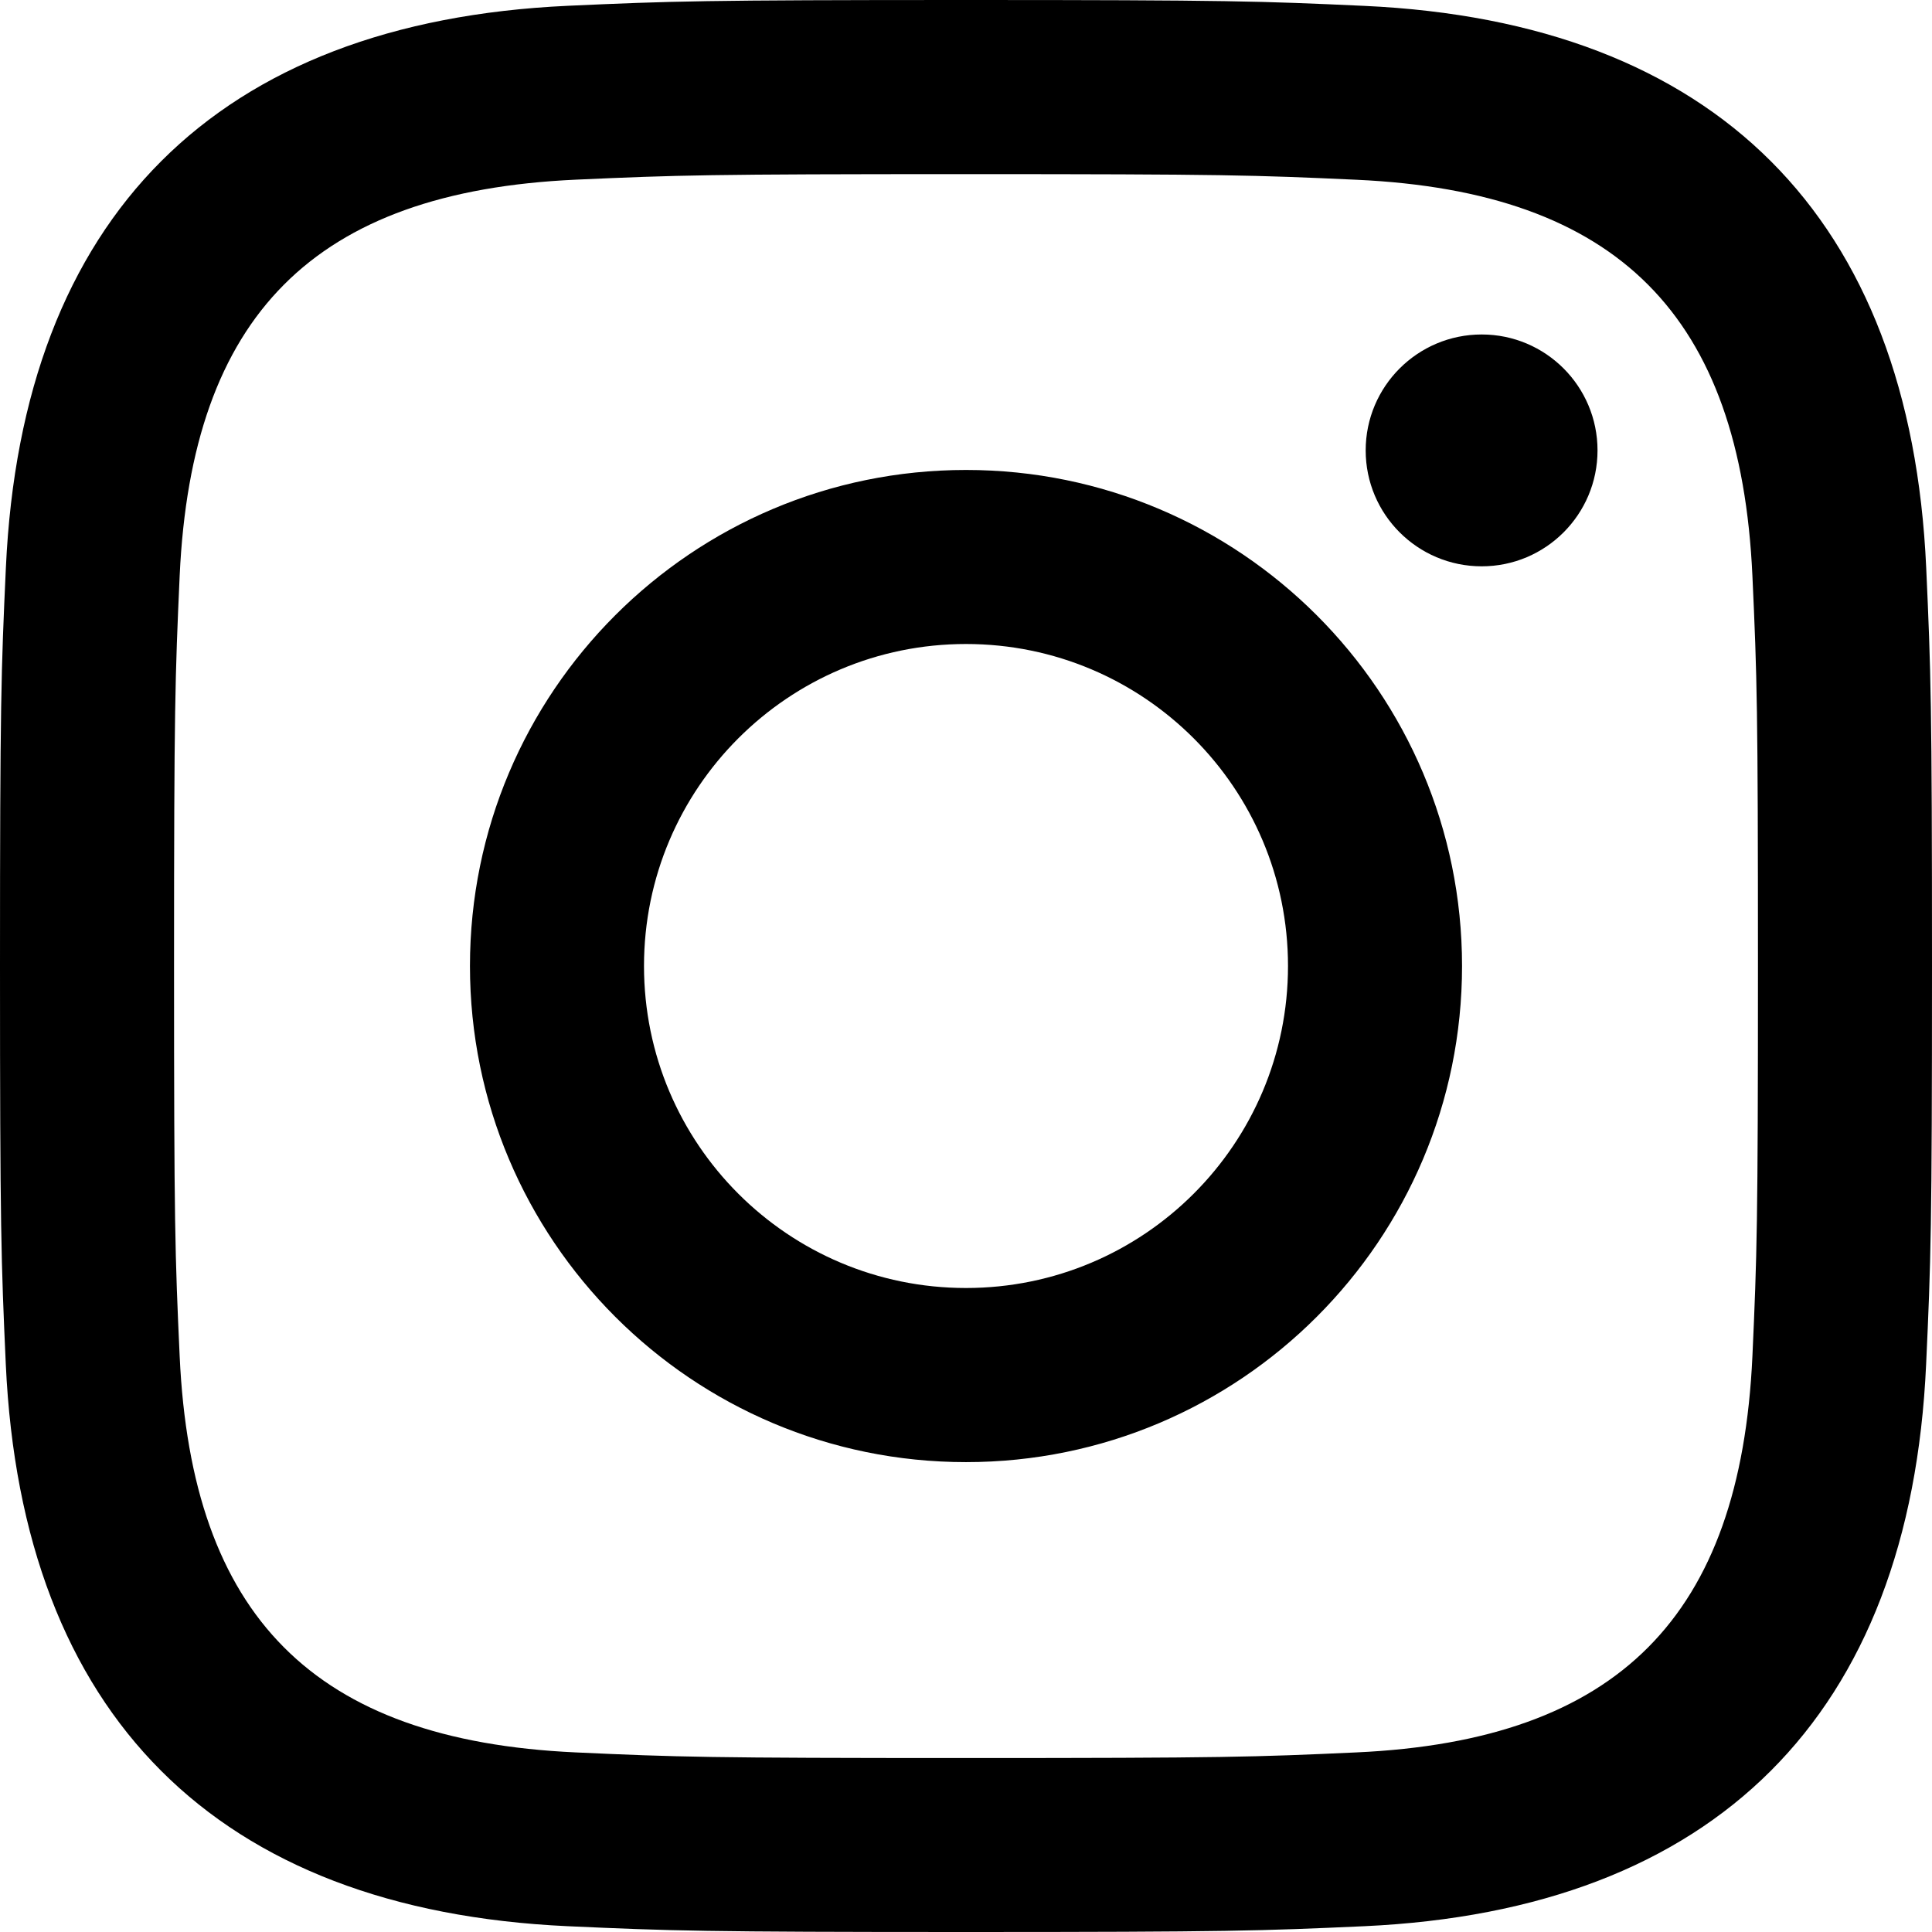
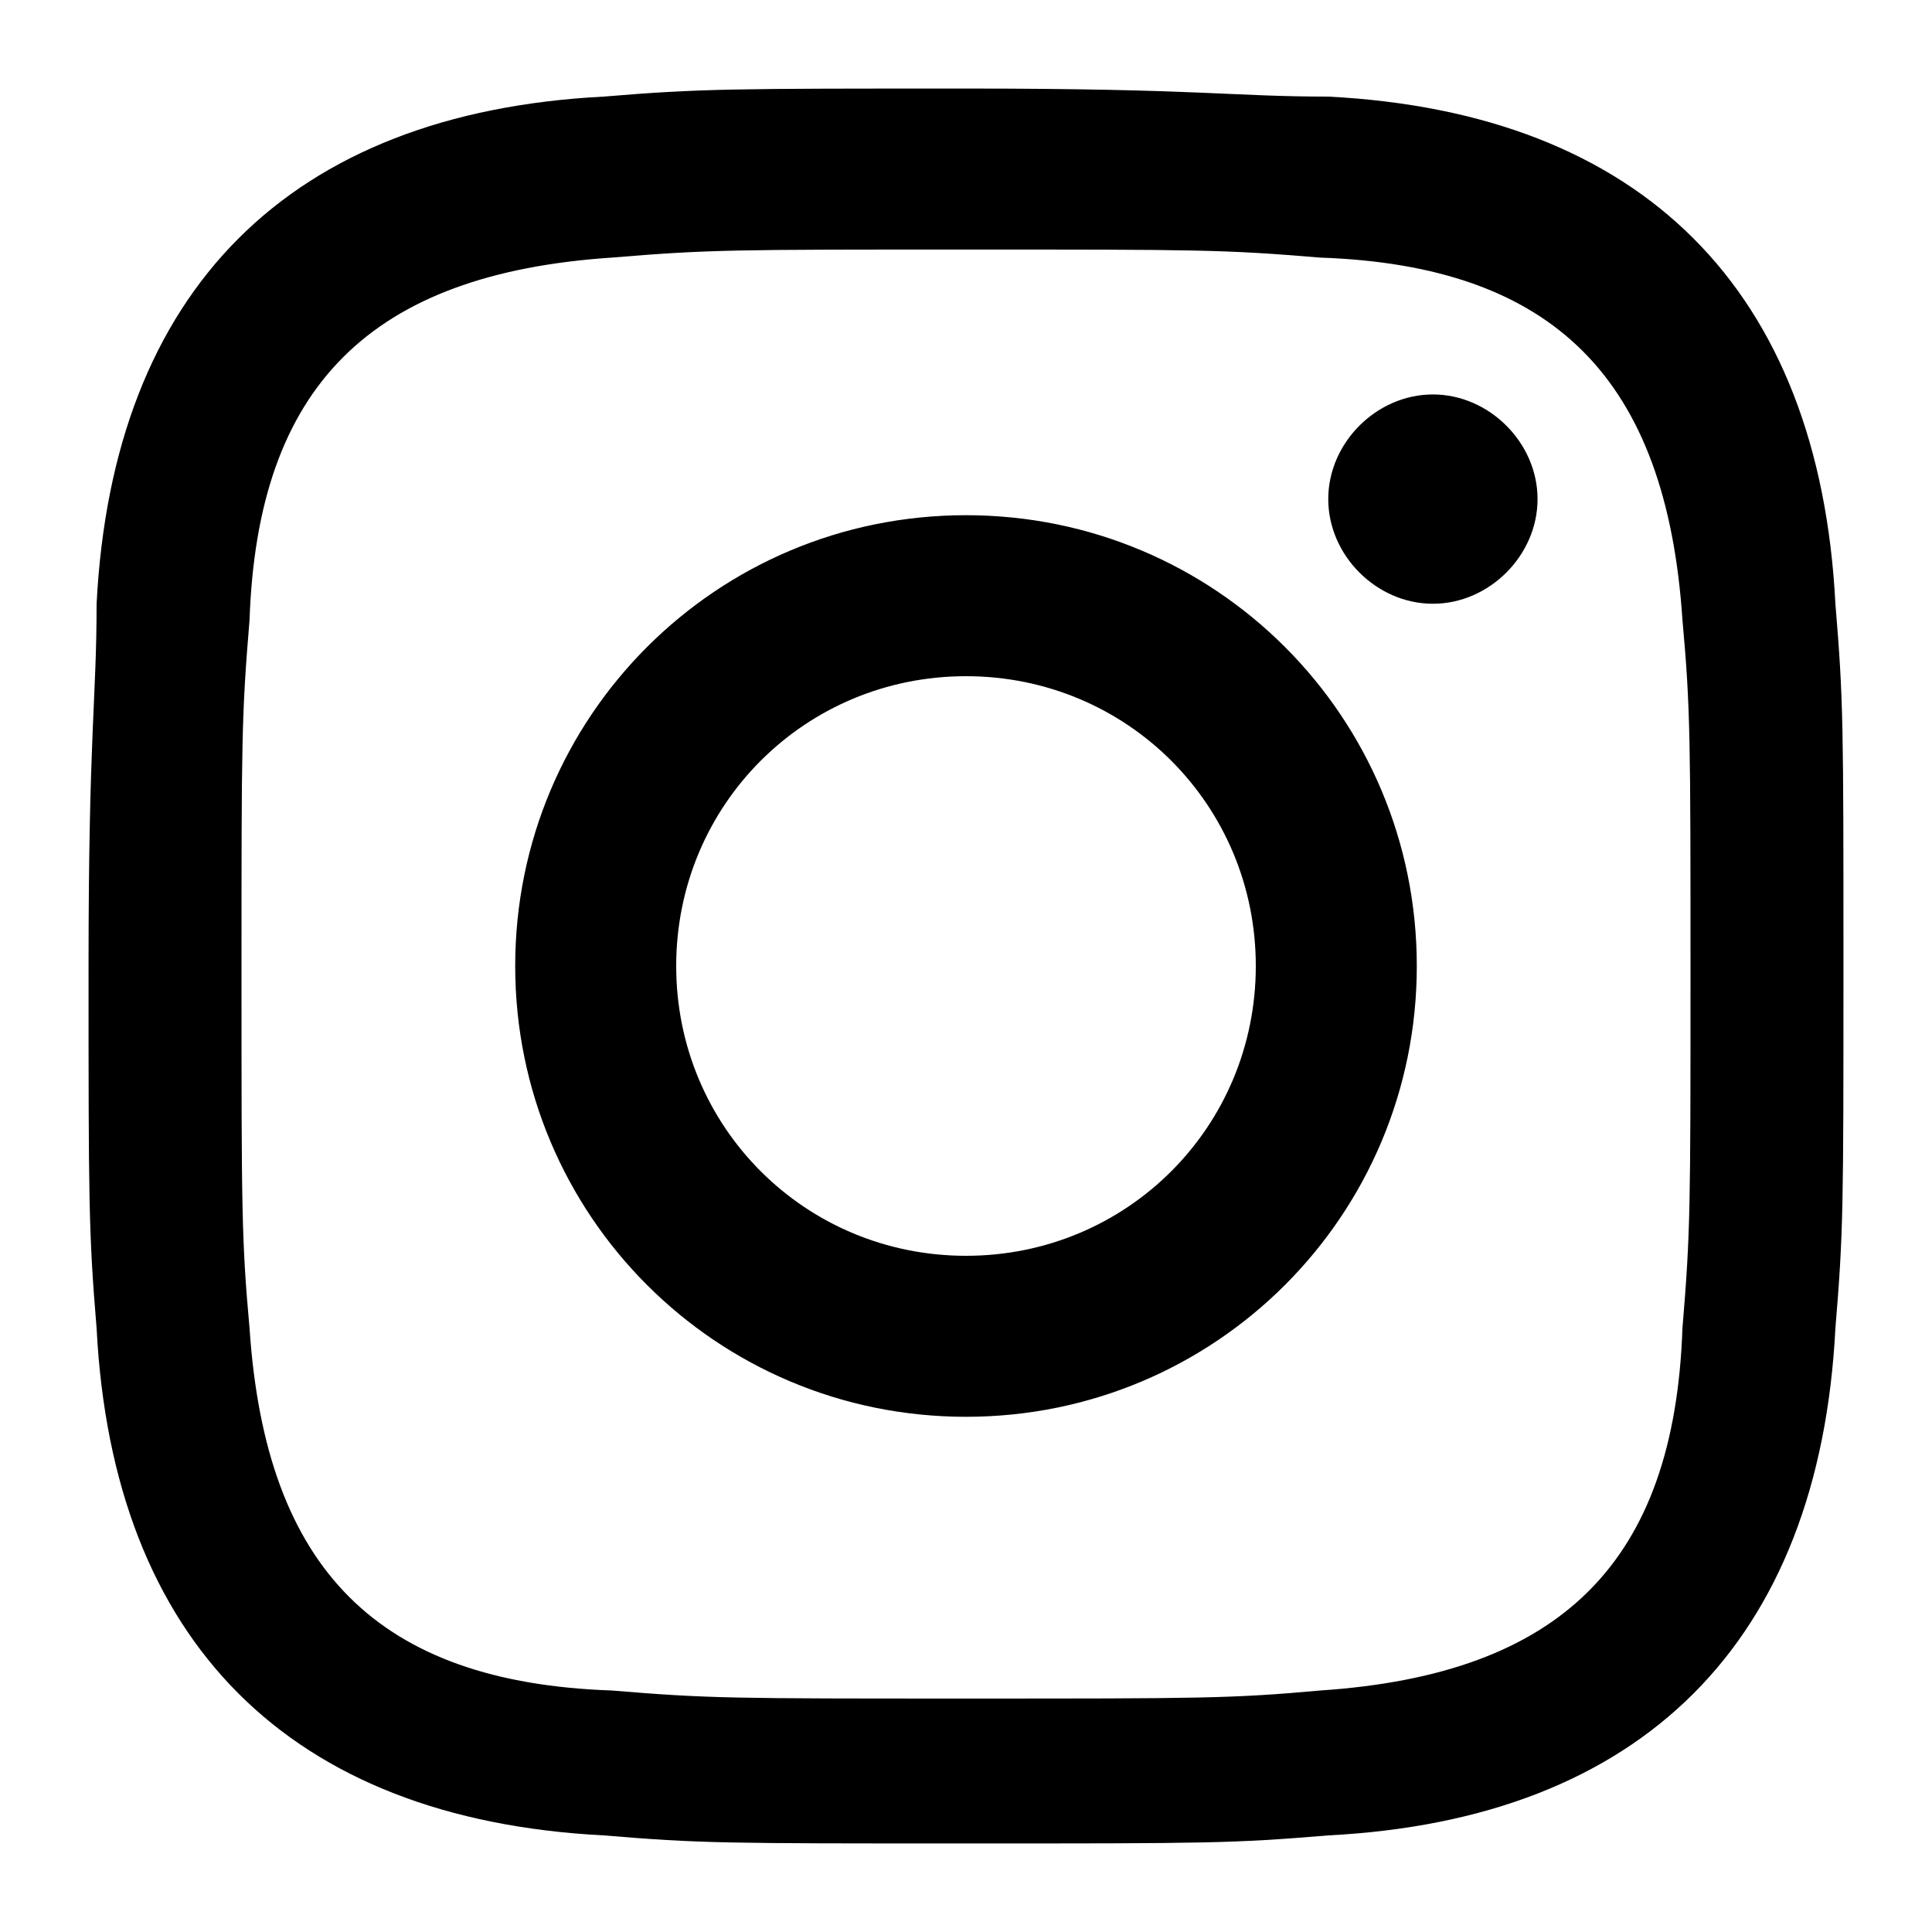
- <svg xmlns="http://www.w3.org/2000/svg" width="24" height="24" viewBox="0 0 24 24">
-   <path d="M12 2.163c3.204 0 3.584.012 4.85.07 3.252.148 4.771 1.691 4.919 4.919.058 1.265.069 1.645.069 4.849 0 3.205-.012 3.584-.069 4.849-.149 3.225-1.664 4.771-4.919 4.919-1.266.058-1.644.07-4.85.07-3.204 0-3.584-.012-4.849-.07-3.26-.149-4.771-1.699-4.919-4.92-.058-1.265-.07-1.644-.07-4.849 0-3.204.013-3.583.07-4.849.149-3.227 1.664-4.771 4.919-4.919 1.266-.057 1.645-.069 4.849-.069zm0-2.163c-3.259 0-3.667.014-4.947.072-4.358.2-6.78 2.618-6.98 6.98-.059 1.281-.073 1.689-.073 4.948 0 3.259.014 3.668.072 4.948.2 4.358 2.618 6.78 6.98 6.98 1.281.058 1.689.072 4.948.072 3.259 0 3.668-.014 4.948-.072 4.354-.2 6.782-2.618 6.979-6.98.059-1.28.073-1.689.073-4.948 0-3.259-.014-3.667-.072-4.947-.196-4.354-2.617-6.78-6.979-6.98-1.281-.059-1.69-.073-4.949-.073zm0 5.838c-3.403 0-6.162 2.759-6.162 6.162s2.759 6.163 6.162 6.163 6.162-2.759 6.162-6.163c0-3.403-2.759-6.162-6.162-6.162zm0 10.162c-2.209 0-4-1.79-4-4 0-2.209 1.791-4 4-4s4 1.791 4 4c0 2.21-1.791 4-4 4zm6.406-11.845c-.796 0-1.441.645-1.441 1.44s.645 1.44 1.441 1.44c.795 0 1.439-.645 1.439-1.44s-.644-1.44-1.439-1.44z" />
+ <svg xmlns="http://www.w3.org/2000/svg" version="1.1" id="Layer_1" x="0px" y="0px" viewBox="0 0 24 24" style="enable-background:new 0 0 24 24;" xml:space="preserve">
+   <path d="M12,3.1c2.9,0,3.2,0,4.4,0.1c2.9,0.1,4.3,1.5,4.5,4.5c0.1,1.1,0.1,1.5,0.1,4.4c0,2.9,0,3.2-0.1,4.4  c-0.1,2.9-1.5,4.3-4.5,4.5c-1.1,0.1-1.5,0.1-4.4,0.1c-2.9,0-3.2,0-4.4-0.1c-2.9-0.1-4.3-1.5-4.5-4.5c-0.1-1.1-0.1-1.5-0.1-4.4  c0-2.9,0-3.2,0.1-4.4c0.1-2.9,1.5-4.3,4.5-4.5C8.8,3.1,9.1,3.1,12,3.1z M12,1.1c-2.9,0-3.3,0-4.5,0.1C3.6,1.4,1.4,3.6,1.2,7.5  C1.2,8.7,1.1,9.1,1.1,12s0,3.3,0.1,4.5c0.2,3.9,2.4,6.1,6.3,6.3c1.2,0.1,1.5,0.1,4.5,0.1s3.3,0,4.5-0.1c3.9-0.2,6.1-2.4,6.3-6.3  c0.1-1.2,0.1-1.5,0.1-4.5s0-3.3-0.1-4.5c-0.2-3.9-2.4-6.1-6.3-6.3C15.3,1.2,14.9,1.1,12,1.1z M12,6.4c-3.1,0-5.6,2.5-5.6,5.6  s2.5,5.6,5.6,5.6s5.6-2.5,5.6-5.6C17.6,8.9,15.1,6.4,12,6.4z M12,15.6c-2,0-3.6-1.6-3.6-3.6c0-2,1.6-3.6,3.6-3.6s3.6,1.6,3.6,3.6  C15.6,14,14,15.6,12,15.6z M17.8,4.9c-0.7,0-1.3,0.6-1.3,1.3s0.6,1.3,1.3,1.3c0.7,0,1.3-0.6,1.3-1.3S18.5,4.9,17.8,4.9z" />
</svg>
